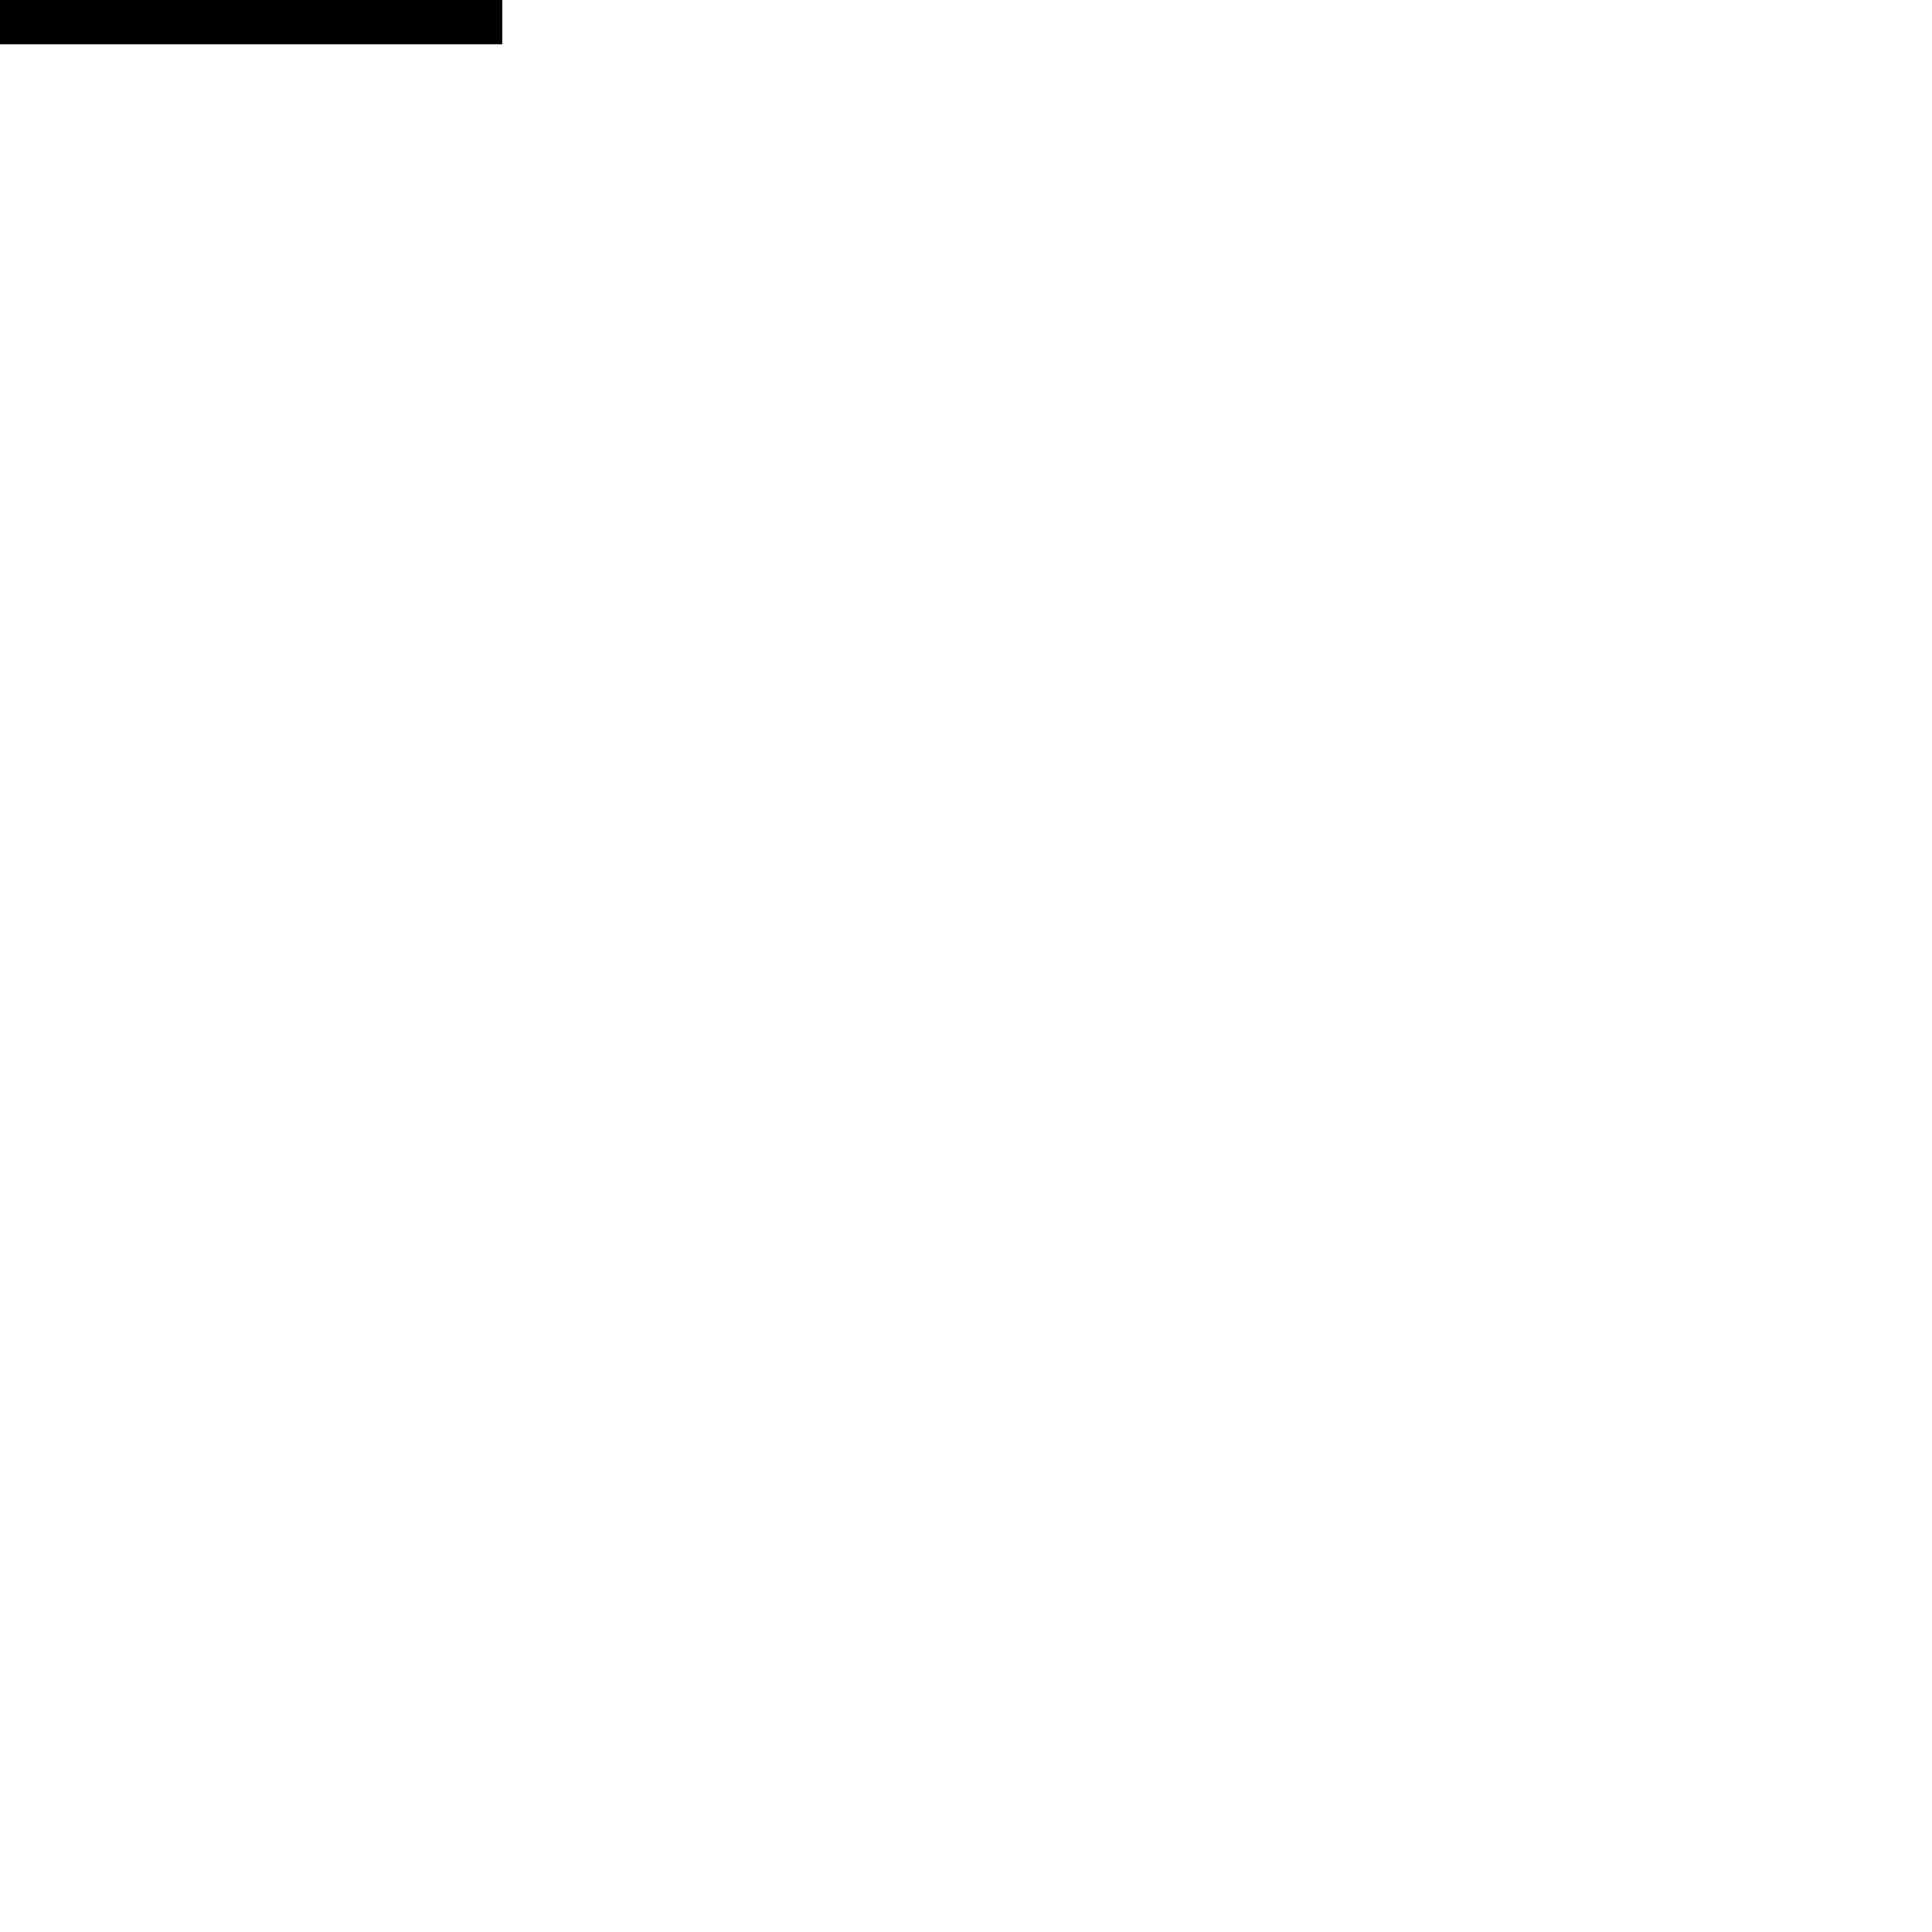
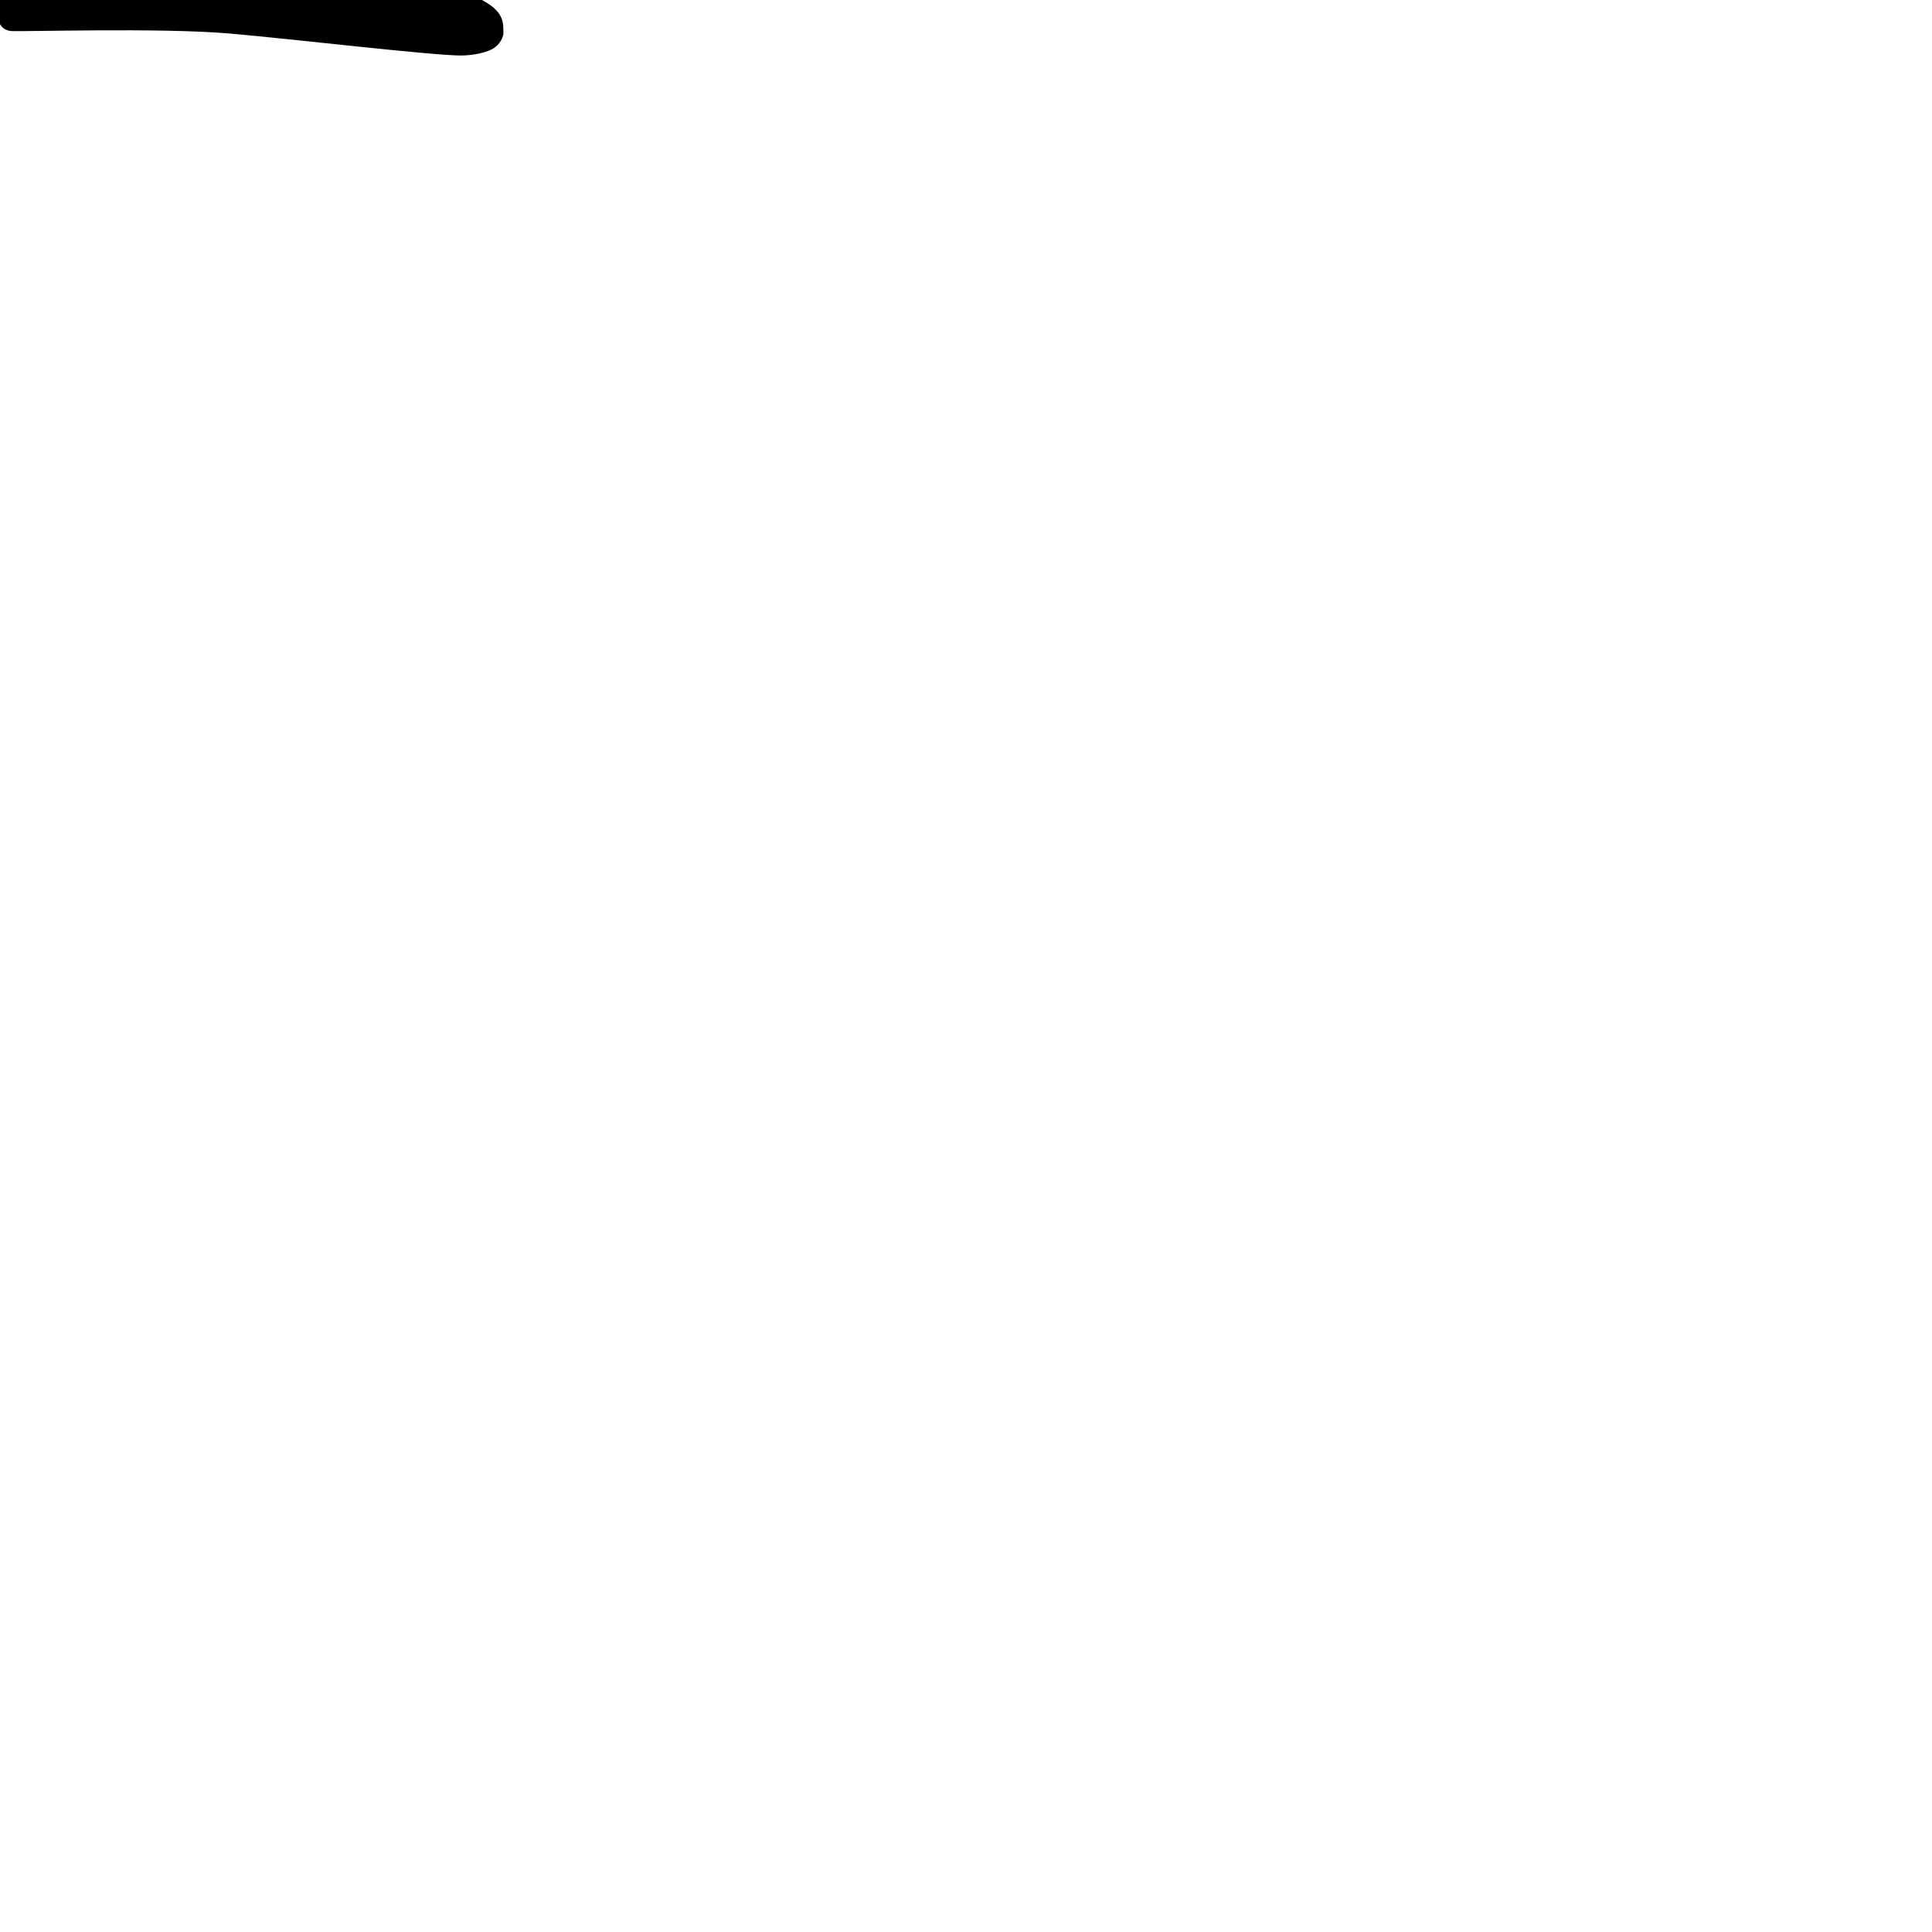
<svg xmlns="http://www.w3.org/2000/svg" width="100" height="100" viewBox="0 0 100 100" version="1.1" id="svg1035">
  <defs id="defs1032" />
  <g id="layer1">
-     <path style="color:#000000;fill:#000000;-inkscape-stroke:none" d="M 0,-2.395 V 2.293 H 26 V -2.395 Z" id="path5116" />
+     <path style="fill:#000000;stroke-width:30;stroke-linejoin:round" d="m 1.421,-2.46 c 0.587,-0.019 19.46,1.143 22.031,1.892 2.806,0.819 2.572,1.704 2.606,2.238 0.014,0.229 -0.176,0.65 -0.572,0.865 -0.528,0.287 -1.33,0.338 -1.617,0.338 -1.504,0 -8.596,-0.84 -11.96,-1.136 C 8.302,1.42 0.988,1.656 0.551,1.604 c -0.702,-0.084 -0.842,-0.833 -0.842,-2.587 0,-0.568 1.125,-1.458 1.712,-1.477 z" id="path5424" />
  </g>
</svg>
